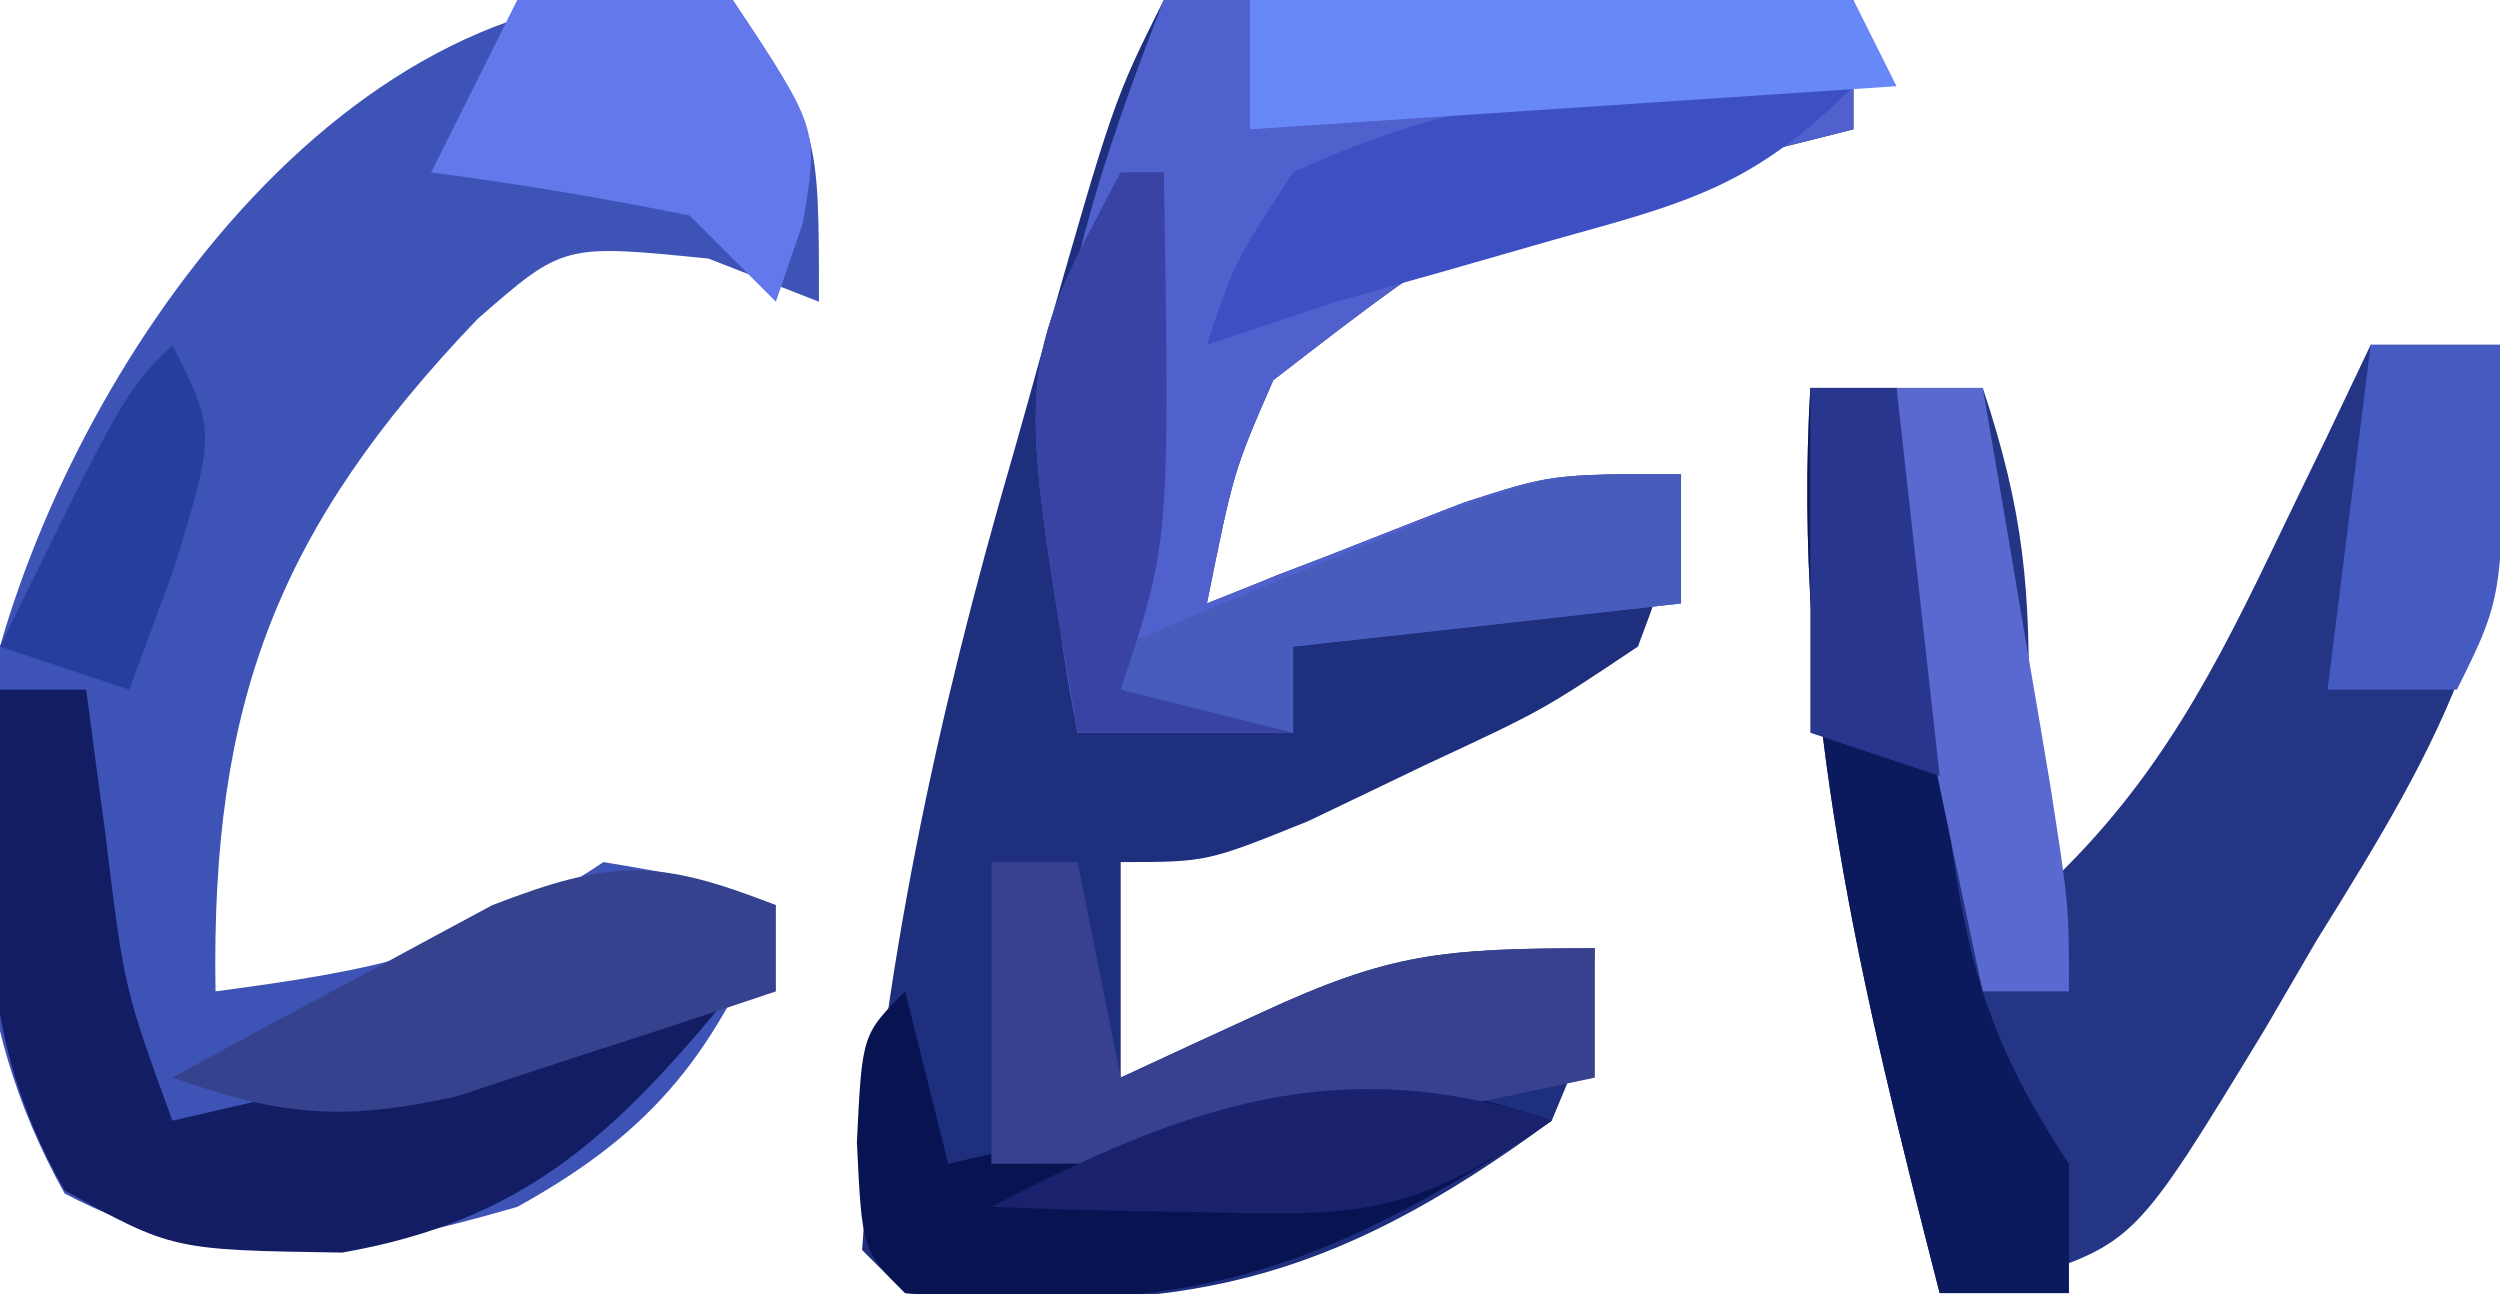
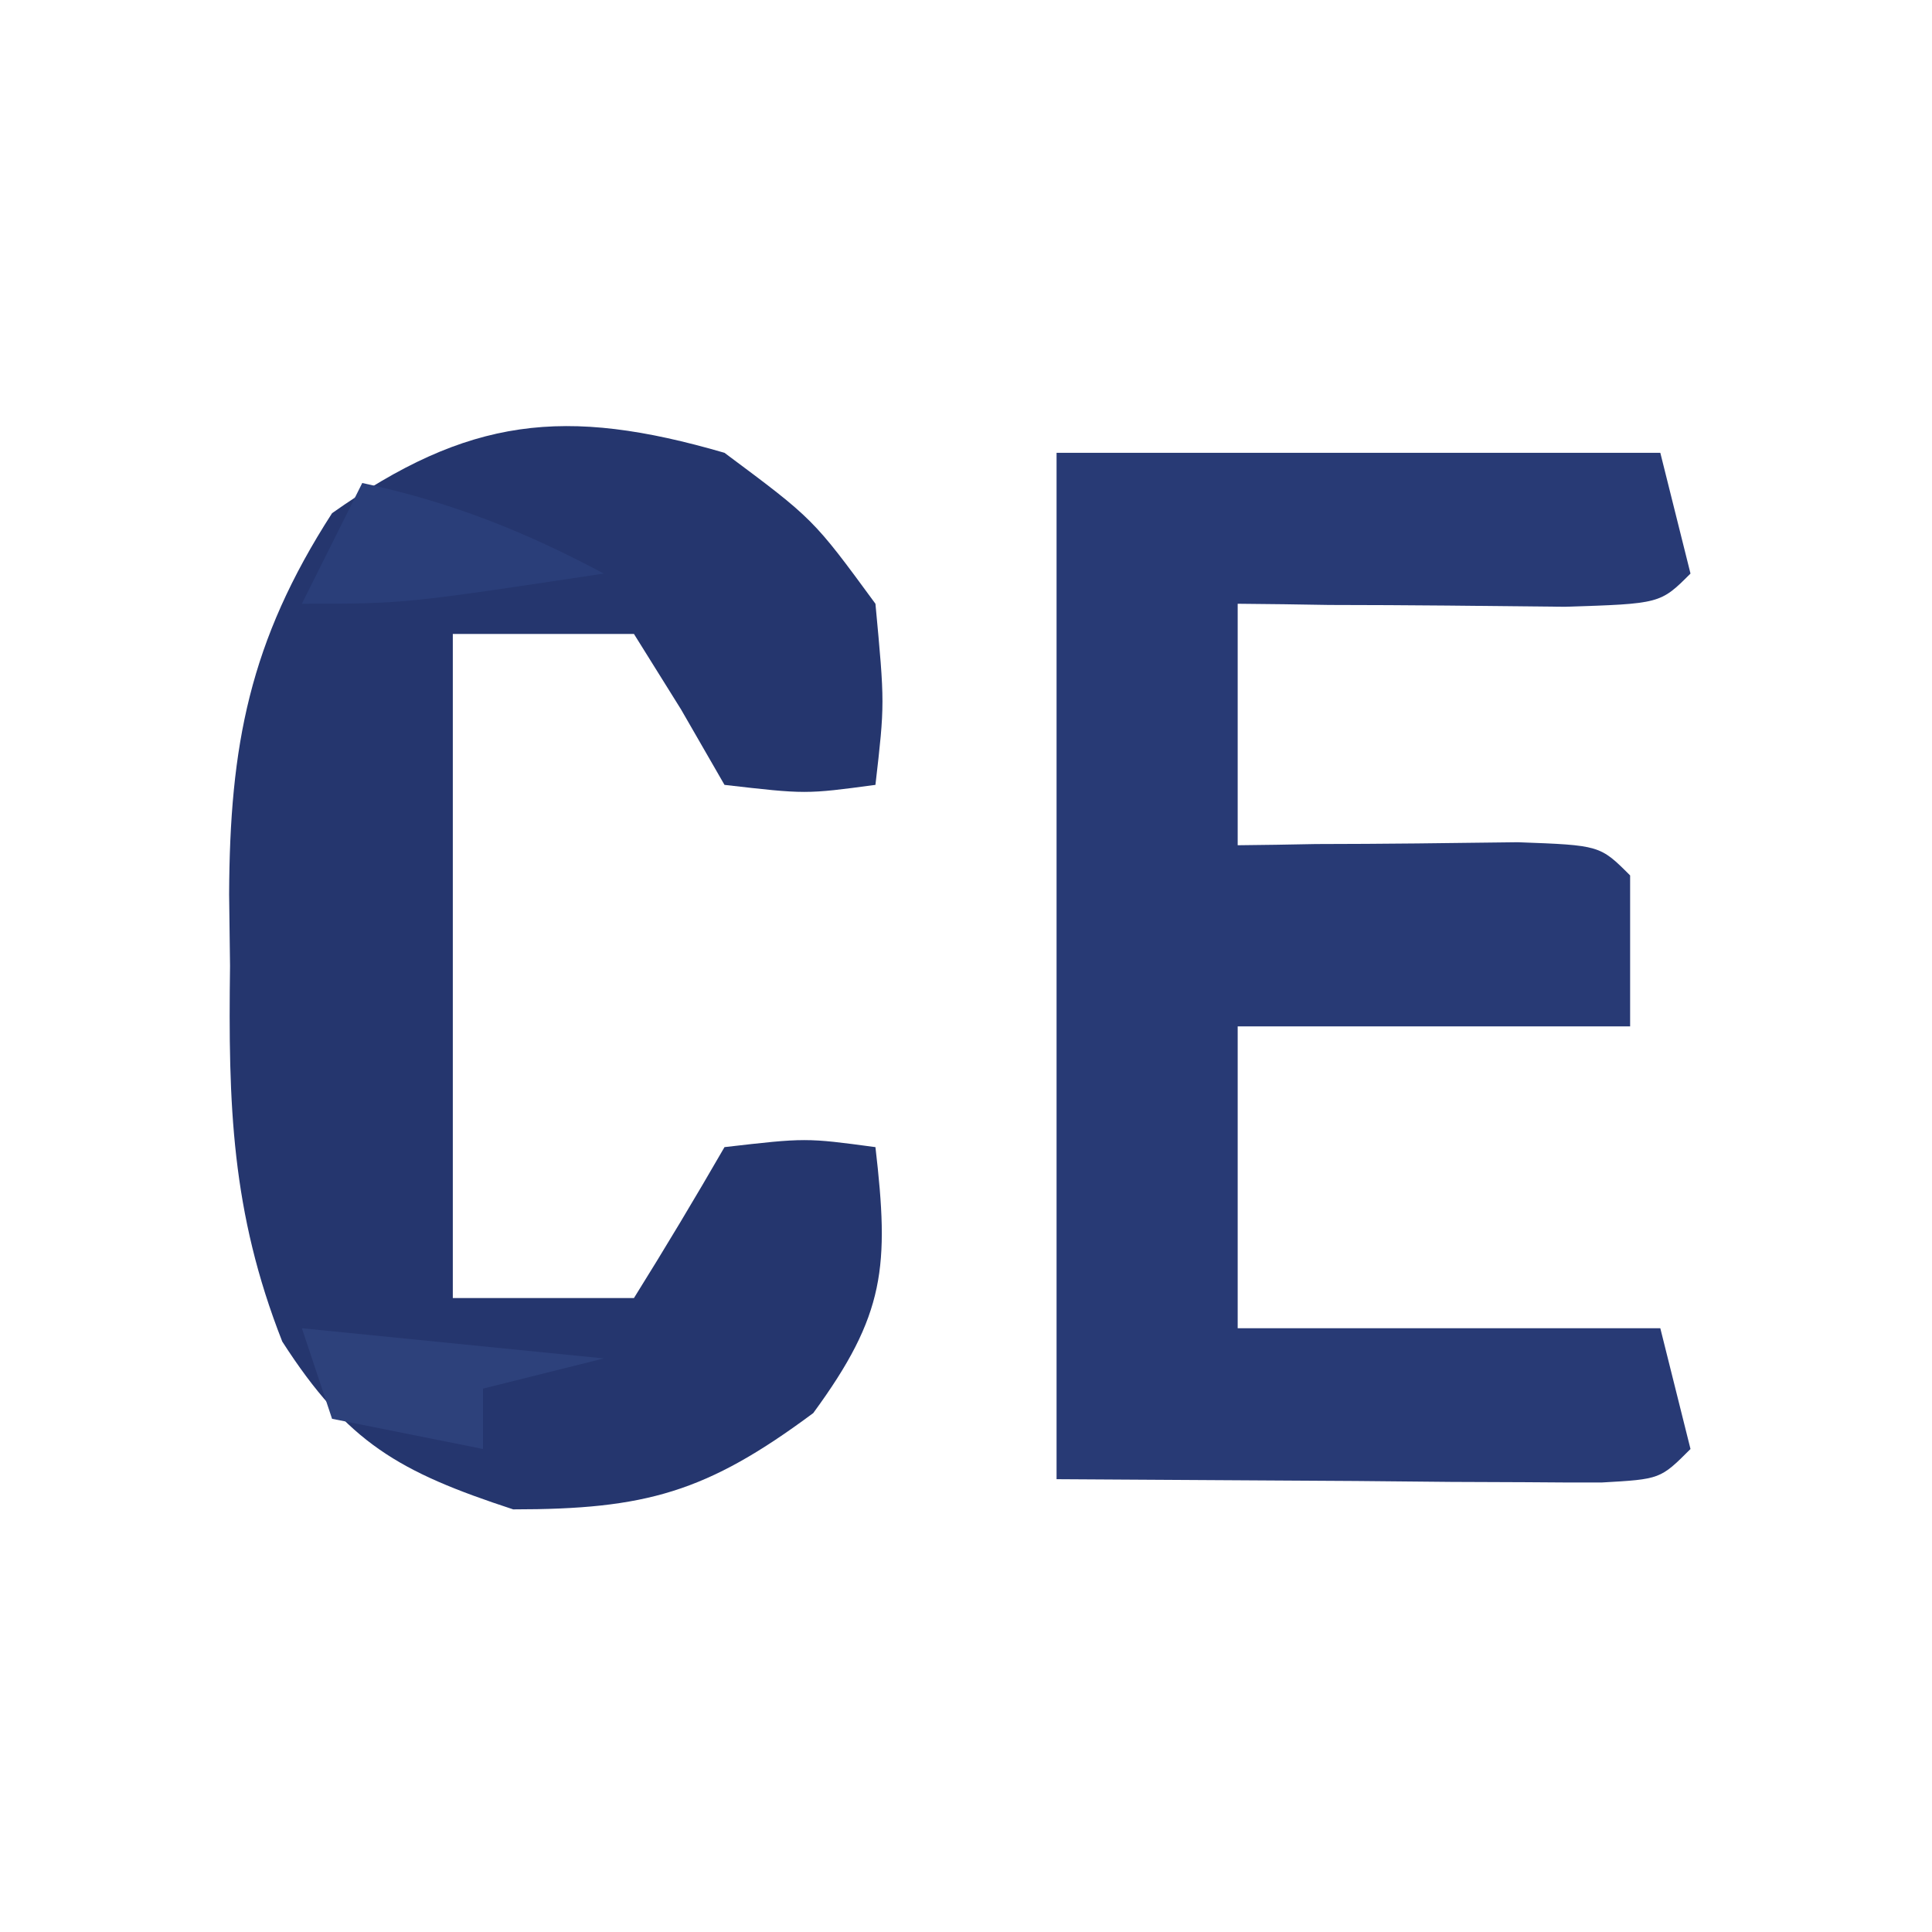
- <svg xmlns="http://www.w3.org/2000/svg" version="1.1" width="58" height="30">
-   <path d="M0 0 C5.28 0 10.56 0 16 0 C16 0.99 16 1.98 16 3 C15.17 3.21 14.34 3.42 13.48 3.63 C7.34 5.11 7.34 5.11 2.54 8.82 C1.62 10.93 1.62 10.93 1 14 C1.54 13.78 2.09 13.57 2.64 13.34 C3.36 13.07 4.08 12.79 4.81 12.5 C5.52 12.22 6.23 11.94 6.96 11.66 C9 11 9 11 12 11 C11.81 12.83 11.81 12.83 11 15 C8.79 16.48 8.79 16.48 6.06 17.75 C5.17 18.18 4.27 18.61 3.35 19.05 C1 20 1 20 -1 20 C-1 21.65 -1 23.3 -1 25 C0.07 24.5 1.14 24.01 2.25 23.5 C5.25 22.11 6.46 22 10 22 C9.94 23.75 9.94 23.75 9 26 C3.81 29.81 0.37 30.55 -6 30 C-6.33 29.67 -6.66 29.34 -7 29 C-6.55 22.59 -5.29 16.72 -3.5 10.56 C-3.27 9.76 -3.05 8.96 -2.82 8.13 C-1.16 2.32 -1.16 2.32 0 0 Z " fill="#1E2F7E" transform="translate(27,0)" />
-   <path d="M0 0 C2 3 2 3 2 7 C1.15 6.67 0.31 6.34 -0.56 6 C-3.93 5.66 -3.93 5.66 -5.92 7.4 C-10.57 12.26 -12.11 16.31 -12 23 C-8.27 22.5 -6.19 22.13 -3 20 C-0.81 20.37 -0.81 20.37 1 21 C-0.4 24.39 -1.76 26.21 -5 28 C-8.92 29.13 -11.82 29.62 -15.5 27.69 C-17.84 23.49 -17.68 19.69 -17 15 C-14.92 7.73 -8.34 -1.32 0 0 Z " fill="#3E53B6" transform="translate(17,0)" />
-   <path d="M0 0 C0.99 0 1.98 0 3 0 C3.61 5.78 1.7 9.08 -1.25 13.81 C-1.65 14.49 -2.04 15.17 -2.45 15.87 C-5.46 20.82 -5.46 20.82 -8.15 21.7 C-8.76 21.8 -9.37 21.9 -10 22 C-11.82 14.9 -13.43 8.35 -13 1 C-11.68 1 -10.36 1 -9 1 C-8.04 3.88 -7.89 5.7 -7.94 8.69 C-7.95 9.5 -7.96 10.3 -7.96 11.14 C-7.98 11.75 -7.99 12.37 -8 13 C-5.27 10.59 -3.88 8.08 -2.31 4.81 C-1.88 3.91 -1.44 3.01 -0.99 2.08 C-0.66 1.39 -0.34 0.71 0 0 Z " fill="#243586" transform="translate(55,8)" />
-   <path d="M0 0 C5.28 0 10.56 0 16 0 C16 0.99 16 1.98 16 3 C15.17 3.21 14.34 3.42 13.48 3.63 C7.34 5.11 7.34 5.11 2.54 8.82 C1.62 10.93 1.62 10.93 1 14 C1.54 13.78 2.09 13.57 2.64 13.34 C3.36 13.07 4.08 12.79 4.81 12.5 C5.52 12.22 6.23 11.94 6.96 11.66 C9 11 9 11 12 11 C12 11.99 12 12.98 12 14 C7.55 14.5 7.55 14.5 3 15 C3 15.66 3 16.32 3 17 C1.35 17 -0.3 17 -2 17 C-3.34 10.3 -2.49 6.37 0 0 Z " fill="#5060CD" transform="translate(27,0)" />
-   <path d="M0 0 C0.66 0 1.32 0 2 0 C2.14 1.09 2.29 2.19 2.44 3.31 C2.88 6.93 2.88 6.93 4 10 C8.29 9.01 12.58 8.02 17 7 C14.28 10.32 12.17 12.32 7.94 13.06 C4 13 4 13 1.5 11.62 C-0.69 7.8 -0.33 4.31 0 0 Z " fill="#131D64" transform="translate(0,16)" />
-   <path d="M0 0 C0.33 0 0.66 0 1 0 C1.12 7.62 1.12 7.62 0 11 C0.69 10.71 1.37 10.42 2.08 10.12 C2.98 9.75 3.88 9.38 4.81 9 C5.71 8.63 6.6 8.26 7.52 7.88 C10 7 10 7 13 7 C13 7.99 13 8.98 13 10 C8.55 10.5 8.55 10.5 4 11 C4 11.66 4 12.32 4 13 C2.35 13 0.7 13 -1 13 C-2.43 4.57 -2.43 4.57 0 0 Z " fill="#485CBB" transform="translate(26,4)" />
-   <path d="M0 0 C0.33 1.32 0.66 2.64 1 4 C1.68 3.84 2.35 3.69 3.05 3.53 C3.94 3.33 4.83 3.14 5.75 2.94 C6.63 2.74 7.51 2.54 8.42 2.34 C10.99 2 12.57 2.19 15 3 C9.63 6.58 6.45 7.56 0 7 C-1 6 -1 6 -1.12 3.5 C-1 1 -1 1 0 0 Z " fill="#071451" transform="translate(21,23)" />
-   <path d="M0 0 C0.66 0 1.32 0 2 0 C2.12 1.05 2.24 2.1 2.37 3.18 C2.54 4.55 2.71 5.93 2.88 7.31 C2.95 8 3.03 8.69 3.11 9.4 C3.56 12.96 3.98 14.97 6 18 C6 18.99 6 19.98 6 21 C5.01 21 4.02 21 3 21 C1.18 13.9 -0.43 7.35 0 0 Z " fill="#0B1A5D" transform="translate(42,9)" />
-   <path d="M0 0 C0.66 0 1.32 0 2 0 C2.33 1.65 2.66 3.3 3 5 C4.07 4.5 5.14 4.01 6.25 3.5 C9.25 2.11 10.46 2 14 2 C14 2.99 14 3.98 14 5 C12.42 5.34 10.83 5.67 9.25 6 C7.93 6.28 7.93 6.28 6.58 6.56 C4 7 4 7 0 7 C0 4.69 0 2.38 0 0 Z " fill="#374190" transform="translate(23,20)" />
-   <path d="M0 0 C2.38 -0.19 2.38 -0.19 5 0 C7 3 7 3 6.62 5.19 C6.42 5.79 6.21 6.38 6 7 C5.34 6.34 4.68 5.68 4 5 C2.01 4.6 0.01 4.26 -2 4 C-1.34 2.68 -0.68 1.36 0 0 Z " fill="#6378EA" transform="translate(12,0)" />
-   <path d="M0 0 C-2.32 2.32 -3.81 2.69 -6.94 3.56 C-7.81 3.81 -8.69 4.06 -9.59 4.32 C-10.39 4.54 -11.18 4.77 -12 5 C-12.99 5.33 -13.98 5.66 -15 6 C-14.38 4.12 -14.38 4.12 -13 2 C-8.62 -0.04 -4.78 -0.19 0 0 Z " fill="#3C4FC3" transform="translate(43,2)" />
-   <path d="M0 0 C4.62 0 9.24 0 14 0 C14.33 0.66 14.66 1.32 15 2 C10.05 2.33 5.1 2.66 0 3 C0 2.01 0 1.02 0 0 Z " fill="#6988F7" transform="translate(29,0)" />
-   <path d="M0 0 C0 0.66 0 1.32 0 2 C-1.58 2.53 -3.16 3.05 -4.75 3.56 C-5.63 3.85 -6.51 4.14 -7.42 4.44 C-10.08 5.02 -11.47 4.89 -14 4 C-12.42 3.13 -10.84 2.28 -9.25 1.44 C-8.37 0.96 -7.49 0.49 -6.58 -0 C-3.79 -1.08 -2.73 -1.07 0 0 Z " fill="#35438F" transform="translate(18,21)" />
-   <path d="M0 0 C0.66 0 1.32 0 2 0 C2.34 1.96 2.67 3.92 3 5.88 C3.28 7.51 3.28 7.51 3.56 9.18 C4 12 4 12 4 14 C3.34 14 2.68 14 2 14 C1.66 12.42 1.33 10.83 1 9.25 C0.81 8.37 0.63 7.49 0.44 6.58 C0 4 0 4 0 0 Z " fill="#5969CF" transform="translate(44,9)" />
-   <path d="M0 0 C0.33 0 0.66 0 1 0 C1.14 8.57 1.14 8.57 0 12 C1.32 12.33 2.64 12.66 4 13 C2.35 13 0.7 13 -1 13 C-2.43 4.57 -2.43 4.57 0 0 Z " fill="#3843A3" transform="translate(26,4)" />
-   <path d="M0 0 C0.99 0 1.98 0 3 0 C3.12 5.75 3.12 5.75 2 8 C1.01 8 0.02 8 -1 8 C-0.67 5.36 -0.34 2.72 0 0 Z " fill="#455BC2" transform="translate(55,8)" />
-   <path d="M0 0 C-3.31 2.21 -4.34 2.22 -8.19 2.12 C-9.09 2.11 -9.99 2.09 -10.92 2.07 C-11.61 2.05 -12.29 2.02 -13 2 C-8.53 -0.32 -4.94 -1.65 0 0 Z " fill="#1A226E" transform="translate(36,26)" />
-   <path d="M0 0 C0.66 0 1.32 0 2 0 C2.33 2.97 2.66 5.94 3 9 C2.01 8.67 1.02 8.34 0 8 C0 5.36 0 2.72 0 0 Z " fill="#28368D" transform="translate(42,9)" />
-   <path d="M0 0 C1 2 1 2 0.06 5.12 C-0.29 6.07 -0.64 7.02 -1 8 C-1.99 7.67 -2.98 7.34 -4 7 C-1.12 1.12 -1.12 1.12 0 0 Z " fill="#263E9D" transform="translate(4,8)" />
+ <svg xmlns="http://www.w3.org/2000/svg" version="1.1" width="64" height="64">
+   <path d="M0 0 C6.6 0 13.2 0 20 0 C20.33 1.32 20.66 2.64 21 4 C20 5 20 5 16.84 5.1 C14.91 5.08 14.91 5.08 12.94 5.06 C11.65 5.05 10.36 5.04 9.03 5.04 C8.03 5.02 7.03 5.01 6 5 C6 7.64 6 10.28 6 13 C6.85 12.99 7.71 12.98 8.59 12.96 C9.69 12.96 10.8 12.95 11.94 12.94 C13.04 12.93 14.14 12.91 15.28 12.9 C18 13 18 13 19 14 C19 15.65 19 17.3 19 19 C14.71 19 10.42 19 6 19 C6 22.3 6 25.6 6 29 C10.62 29 15.24 29 20 29 C20.33 30.32 20.66 31.64 21 33 C20 34 20 34 18.05 34.11 C16.8 34.11 16.8 34.11 15.53 34.1 C14.72 34.1 13.91 34.09 13.07 34.09 C12.04 34.08 11 34.07 9.94 34.06 C6.66 34.04 3.38 34.02 0 34 C0 22.78 0 11.56 0 0 Z " fill="#283A75" transform="translate(35,15)" />
+   <path d="M0 0 C2.94 2.19 2.94 2.19 5 5 C5.31 8.31 5.31 8.31 5 11 C2.69 11.31 2.69 11.31 0 11 C-0.47 10.18 -0.95 9.35 -1.44 8.5 C-1.95 7.68 -2.47 6.85 -3 6 C-4.98 6 -6.96 6 -9 6 C-9 13.26 -9 20.52 -9 28 C-7.02 28 -5.04 28 -3 28 C-1.97 26.35 -0.97 24.68 0 23 C2.69 22.69 2.69 22.69 5 23 C5.46 26.96 5.33 28.55 2.94 31.81 C-0.6 34.44 -2.61 35 -7 35 C-10.78 33.76 -12.49 32.8 -14.65 29.44 C-16.34 25.14 -16.44 21.58 -16.38 17 C-16.39 16.22 -16.4 15.44 -16.41 14.63 C-16.39 9.7 -15.74 6.25 -13 2 C-8.48 -1.19 -5.29 -1.54 0 0 Z " fill="#25366E" transform="translate(24,15)" />
+   <path d="M0 0 C3.3 0.33 6.6 0.66 10 1 C8.68 1.33 7.36 1.66 6 2 C6 2.66 6 3.32 6 4 C4.35 3.67 2.7 3.34 1 3 C0.67 2.01 0.34 1.02 0 0 Z " fill="#2D417B" transform="translate(10,44)" />
+   <path d="M0 0 C2.93 0.63 5.36 1.59 8 3 C1.38 4 1.38 4 -2 4 C-1.34 2.68 -0.68 1.36 0 0 Z " fill="#2A3E79" transform="translate(12,16)" />
</svg>
